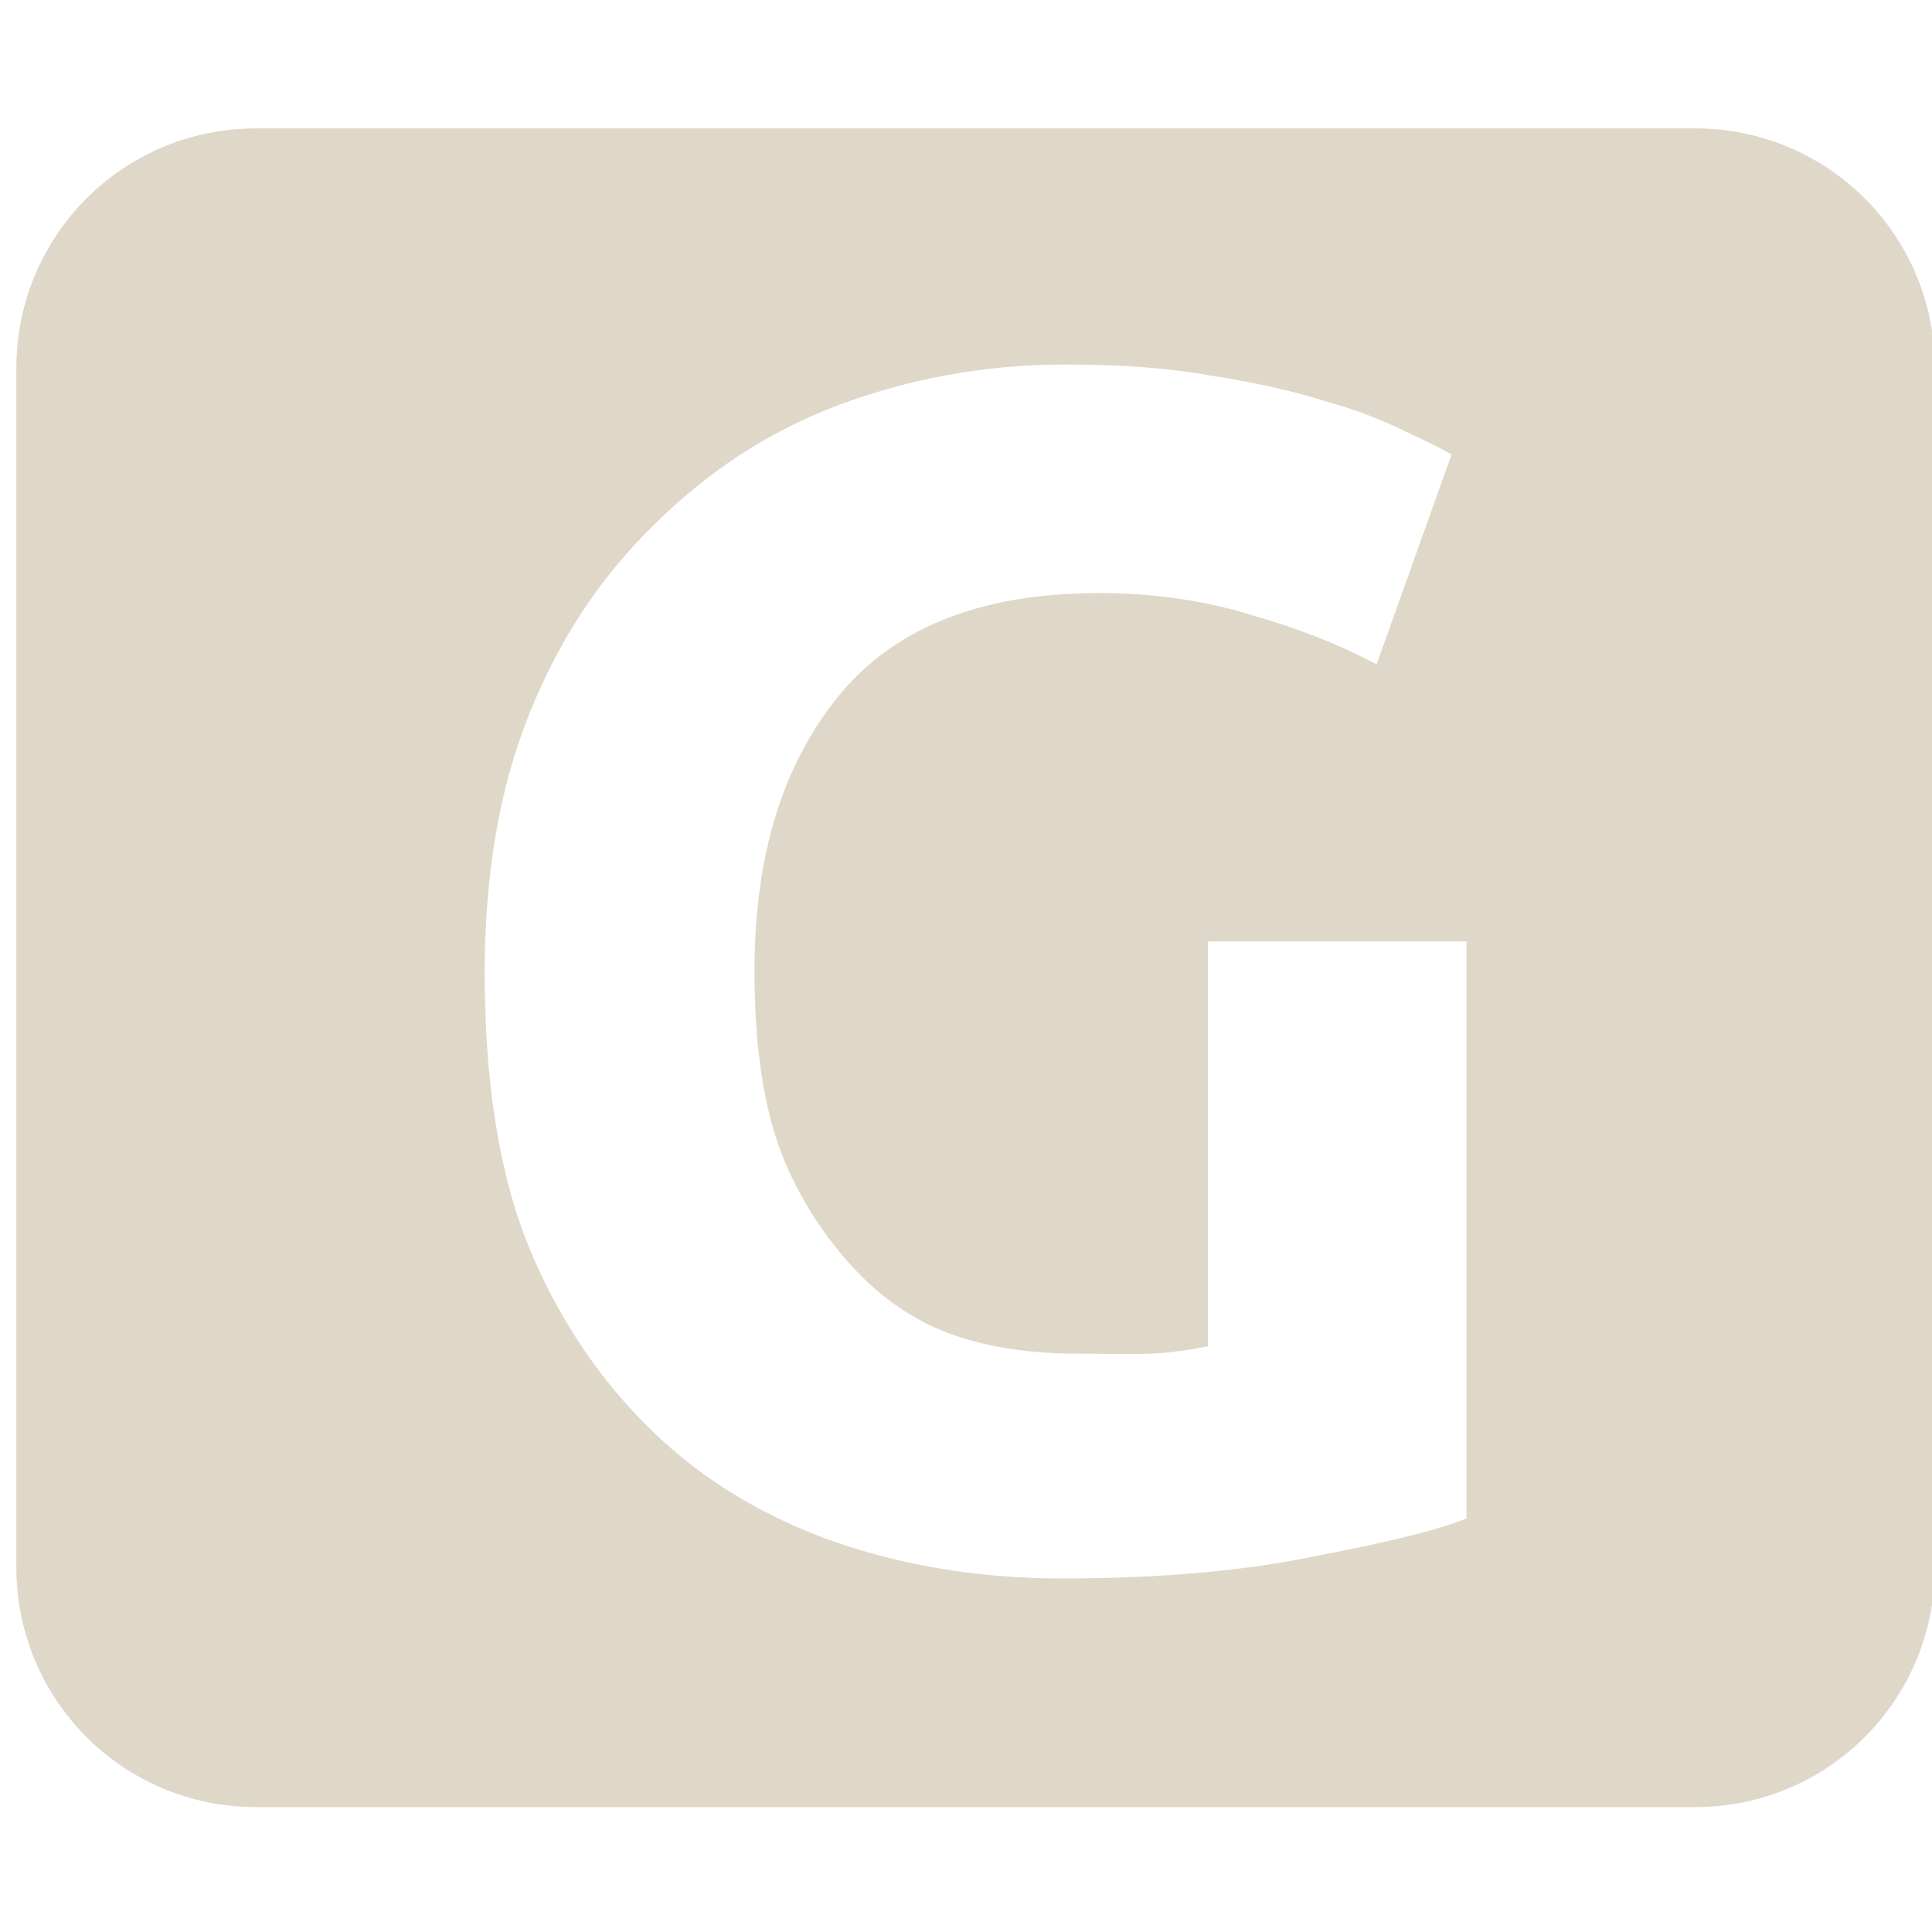
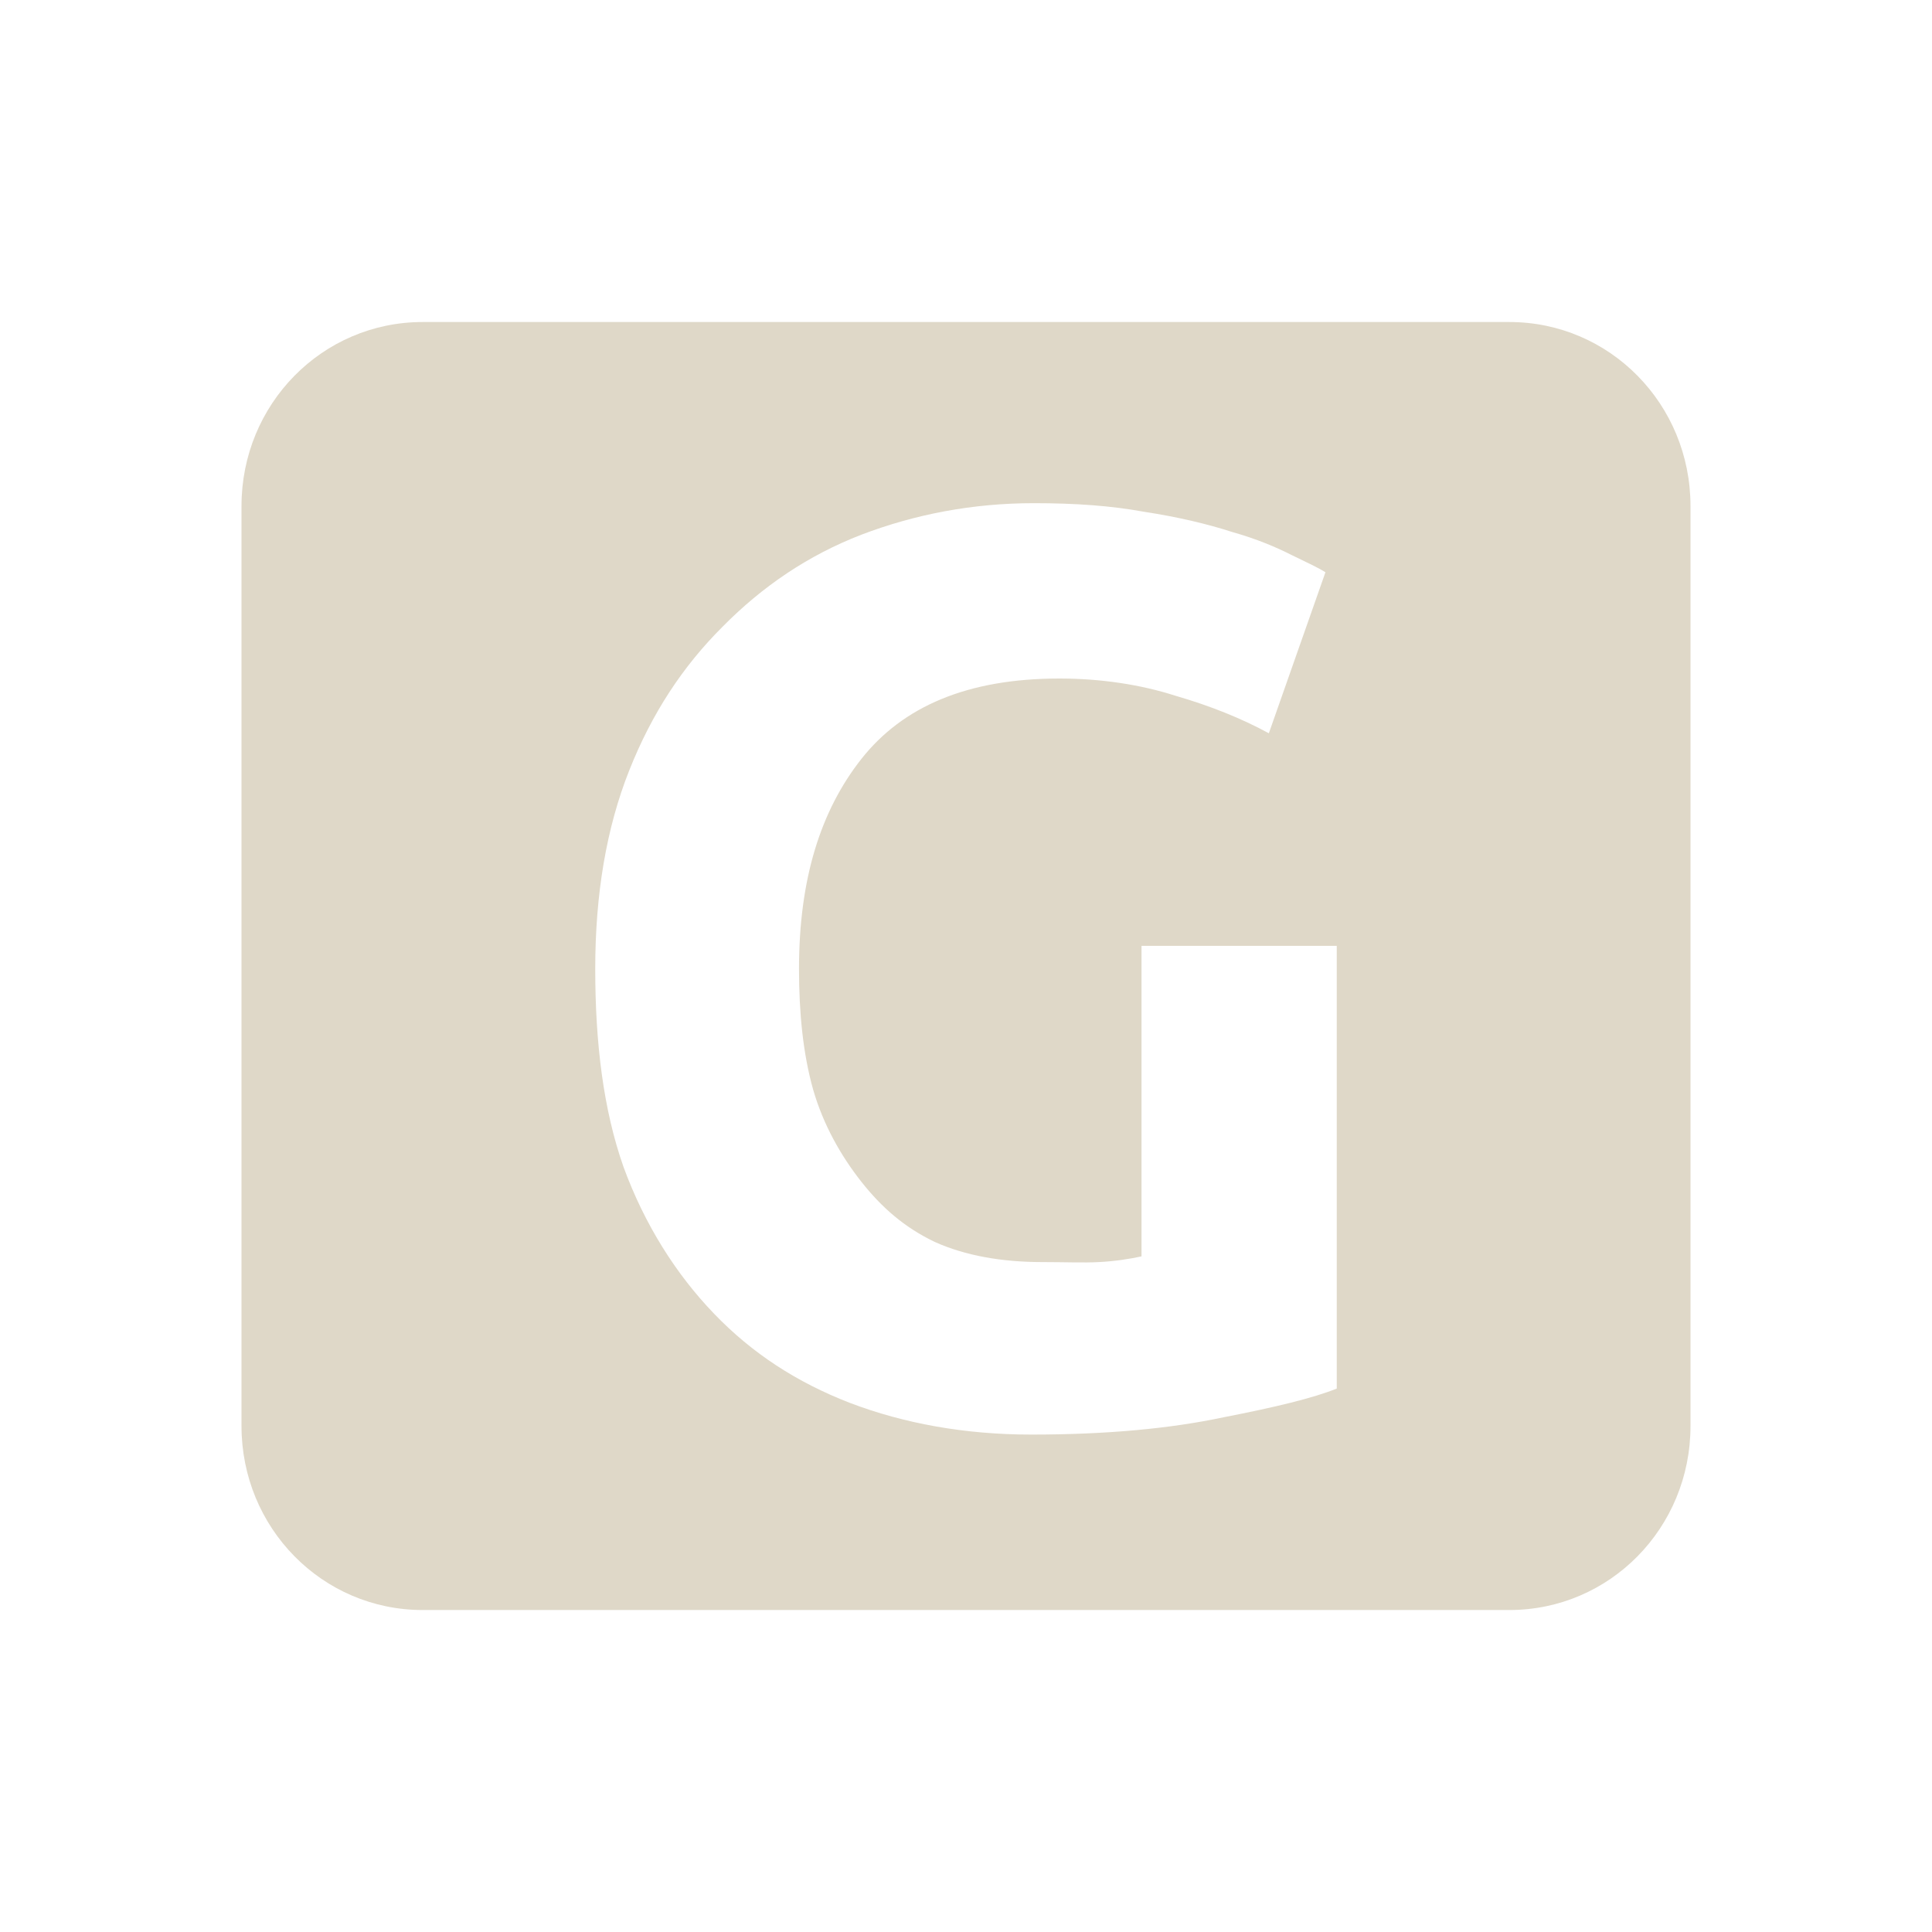
<svg xmlns="http://www.w3.org/2000/svg" xmlns:xlink="http://www.w3.org/1999/xlink" width="24" height="24" id="svg2" version="1.1">
  <defs id="defs4">
    <linearGradient gradientTransform="translate(-24.36126,-3.561305)" gradientUnits="userSpaceOnUse" xlink:href="#linearGradient3587-6-5" id="linearGradient2401" y2="18.561" x2="32.361" y1="4.561" x1="32.361" />
    <linearGradient id="linearGradient3587-6-5">
      <stop offset="0" style="stop-color:#000000;stop-opacity:1" id="stop3589-9-2" />
      <stop offset="1" style="stop-color:#363636;stop-opacity:1" id="stop3591-7-4" />
    </linearGradient>
    <linearGradient xlink:href="#linearGradient3587-6-5-1" id="linearGradient15268-2" gradientUnits="userSpaceOnUse" gradientTransform="translate(-24.36126,-3.579252)" x1="32.361" y1="4.561" x2="32.361" y2="18.561" />
    <linearGradient id="linearGradient3587-6-5-1">
      <stop offset="0" style="stop-color:#000000;stop-opacity:1" id="stop3589-9-2-0" />
      <stop offset="1" style="stop-color:#363636;stop-opacity:1" id="stop3591-7-4-5" />
    </linearGradient>
  </defs>
  <g id="layer1" transform="translate(0,-1028.362)">
-     <g id="layer1-7" transform="matrix(1.489551,0,0,1.489551,0.2031058,1027.024)" style="stroke:none">
+     <g id="layer1-7" transform="matrix(1.125,0,0,1.142857,3,1030.112)" style="stroke:none">
      <path style="fill:#dfd8c8;fill-opacity:1;fill-rule:nonzero;stroke:none;stroke-width:1;marker:none;visibility:visible;display:inline;overflow:visible;enable-background:accumulate" d="m 2,0.969 c -1.108,0 -2,0.892 -2,2 l 0,10 c 0,1.108 0.892,2 2,2 l 12,0 c 1.108,0 2,-0.892 2,-2 l 0,-10 c 0,-1.108 -0.892,-2 -2,-2 l -12,0 z M 8.75,2.938 c 0.457,9.9e-6 0.855,0.028 1.219,0.094 0.373,0.056 0.707,0.135 0.969,0.219 0.271,0.075 0.488,0.166 0.656,0.25 0.177,0.084 0.3,0.141 0.375,0.188 l -0.625,1.75 C 11.045,5.279 10.704,5.143 10.312,5.031 9.93,4.91 9.489,4.844 9.031,4.844 8.014,4.844 7.301,5.149 6.844,5.719 6.396,6.279 6.156,7.02 6.156,8 c -3e-6,0.476 0.044,0.921 0.156,1.312 0.112,0.383 0.307,0.72 0.531,1 0.224,0.28 0.476,0.498 0.812,0.656 0.336,0.149 0.739,0.219 1.188,0.219 0.243,2e-6 0.457,0.009 0.625,0 C 9.646,11.178 9.807,11.153 9.938,11.125 l 0,-3.375 2.156,0 0,4.812 c -0.261,0.103 -0.671,0.201 -1.25,0.312 -0.579,0.121 -1.276,0.188 -2.125,0.188 -0.728,0 -1.403,-0.12 -2,-0.344 -0.588,-0.224 -1.08,-0.539 -1.5,-0.969 -0.42,-0.429 -0.767,-0.968 -1,-1.594 C 3.995,9.531 3.906,8.803 3.906,8 3.906,7.188 4.029,6.469 4.281,5.844 4.533,5.218 4.874,4.711 5.312,4.281 5.751,3.843 6.256,3.505 6.844,3.281 7.441,3.057 8.078,2.938 8.75,2.938 z" transform="translate(0,1)" id="rect2386" />
    </g>
  </g>
</svg>
